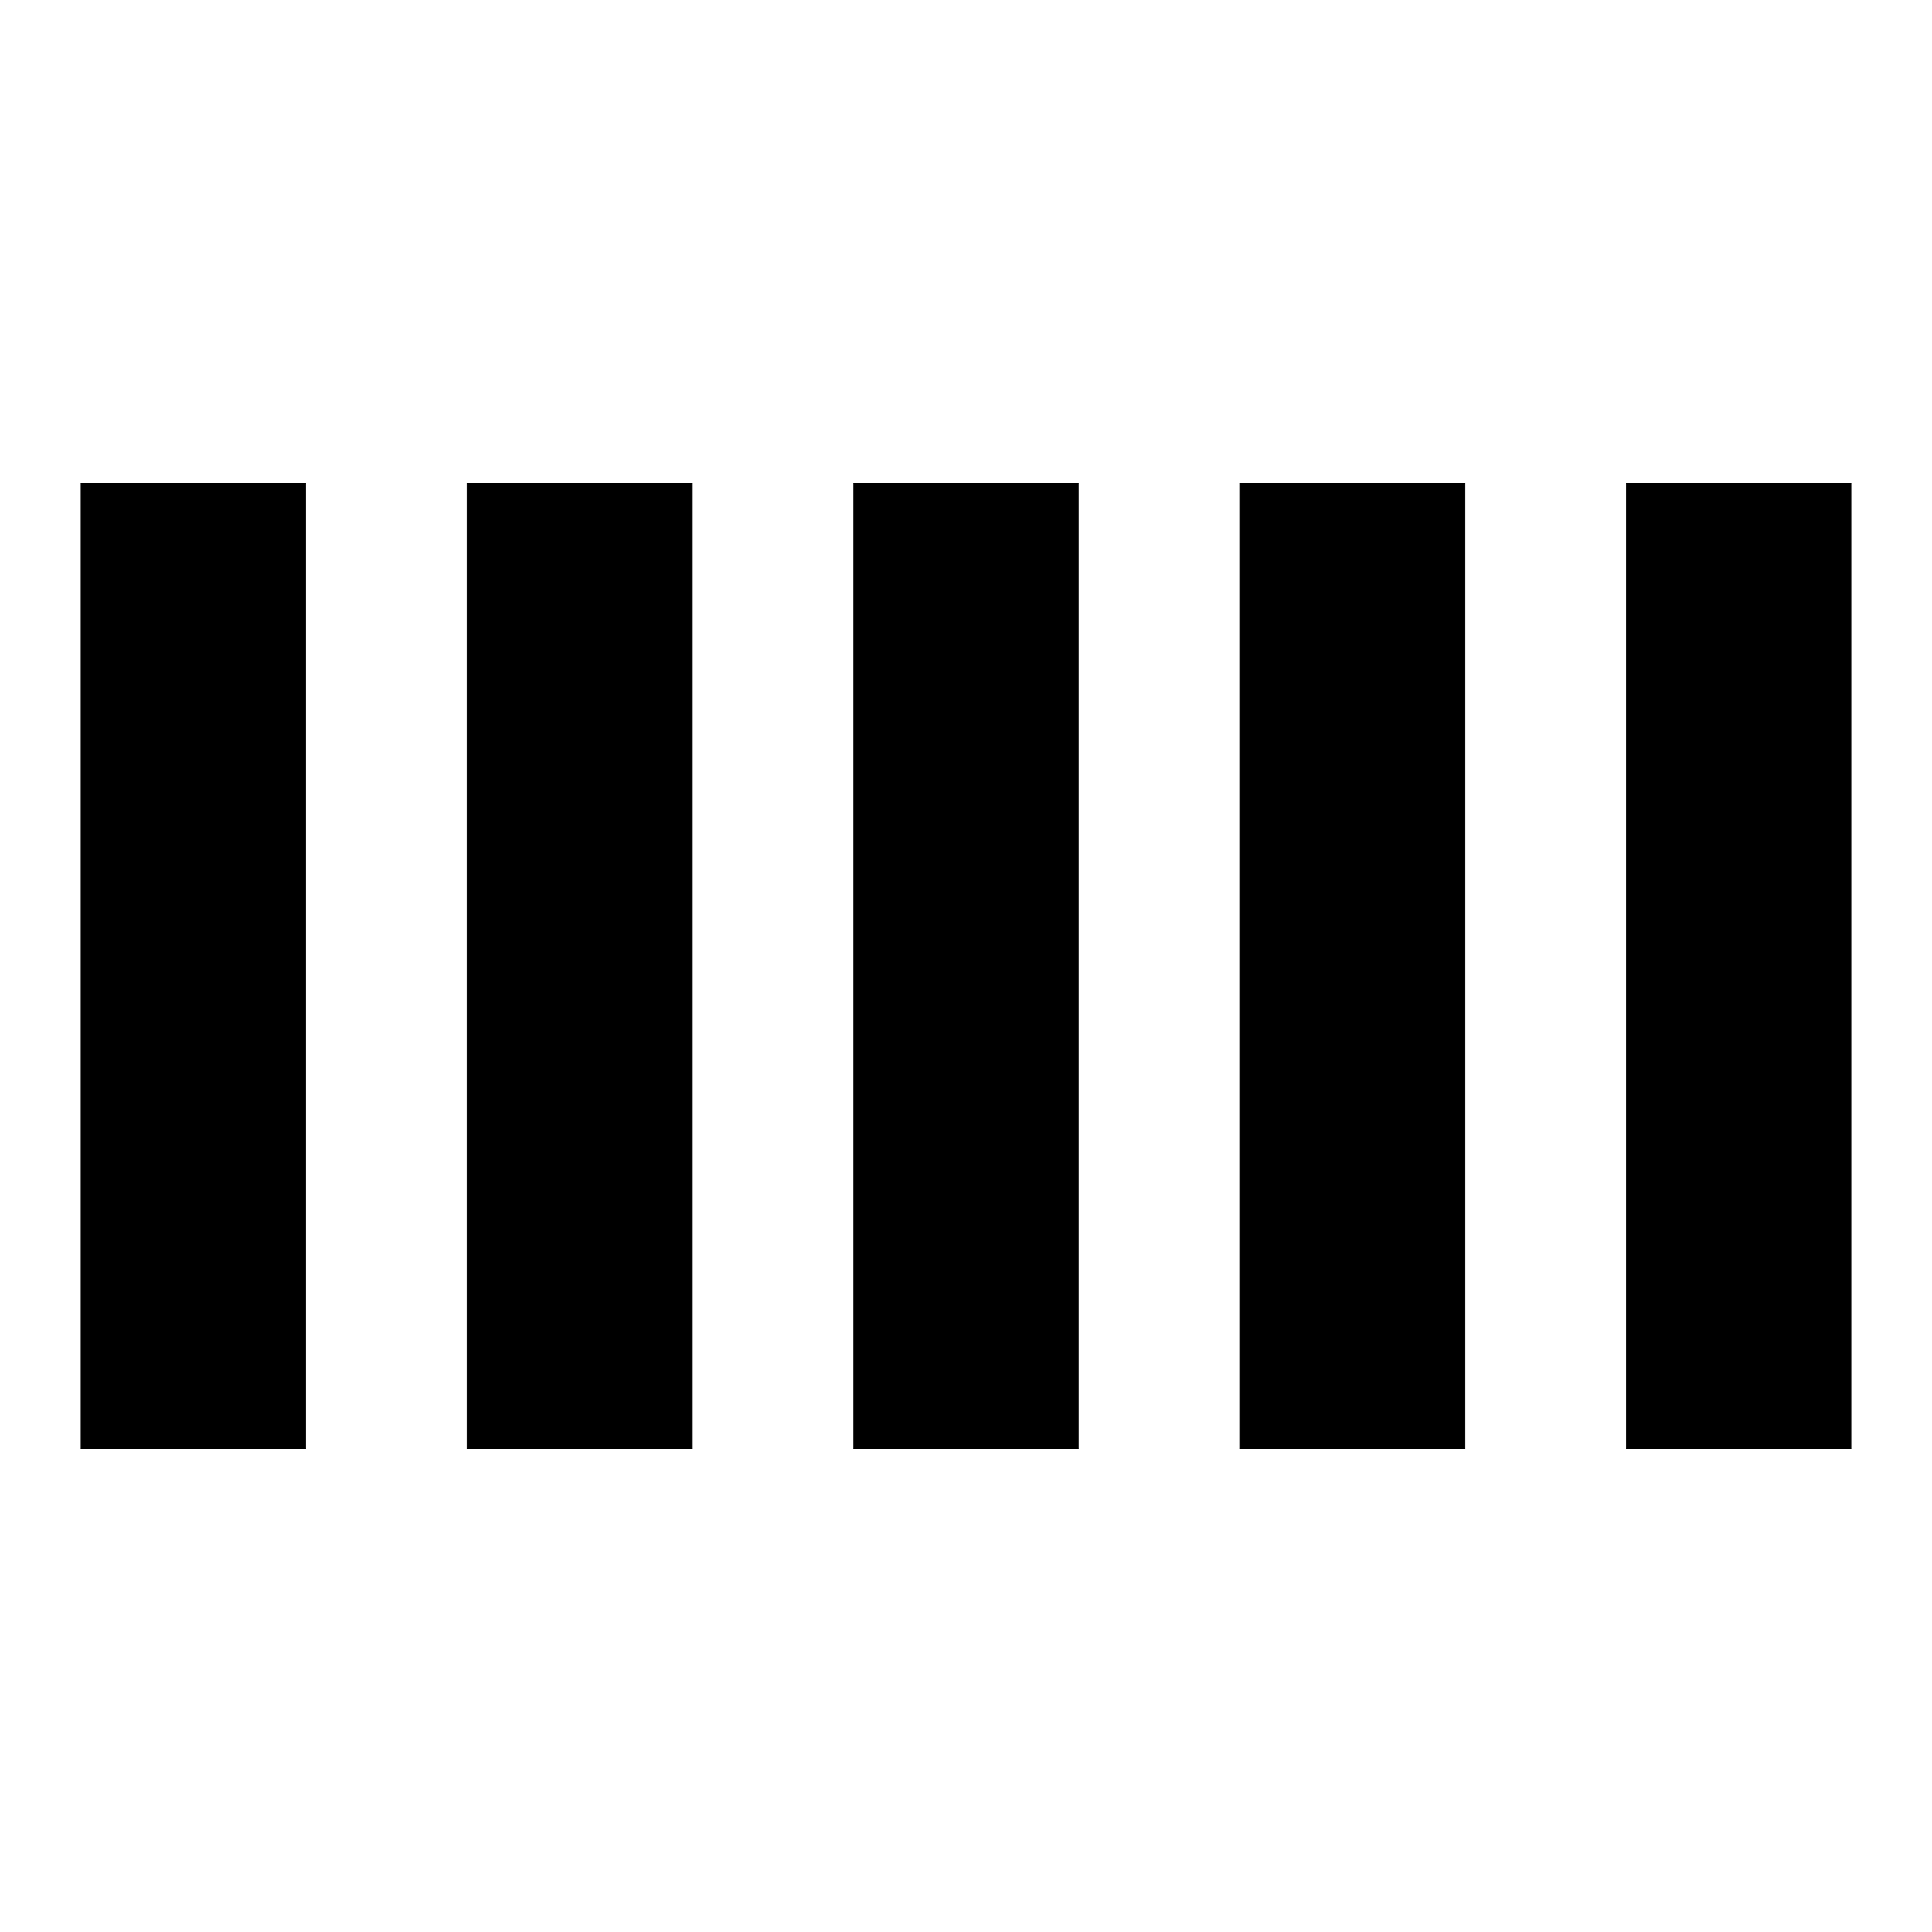
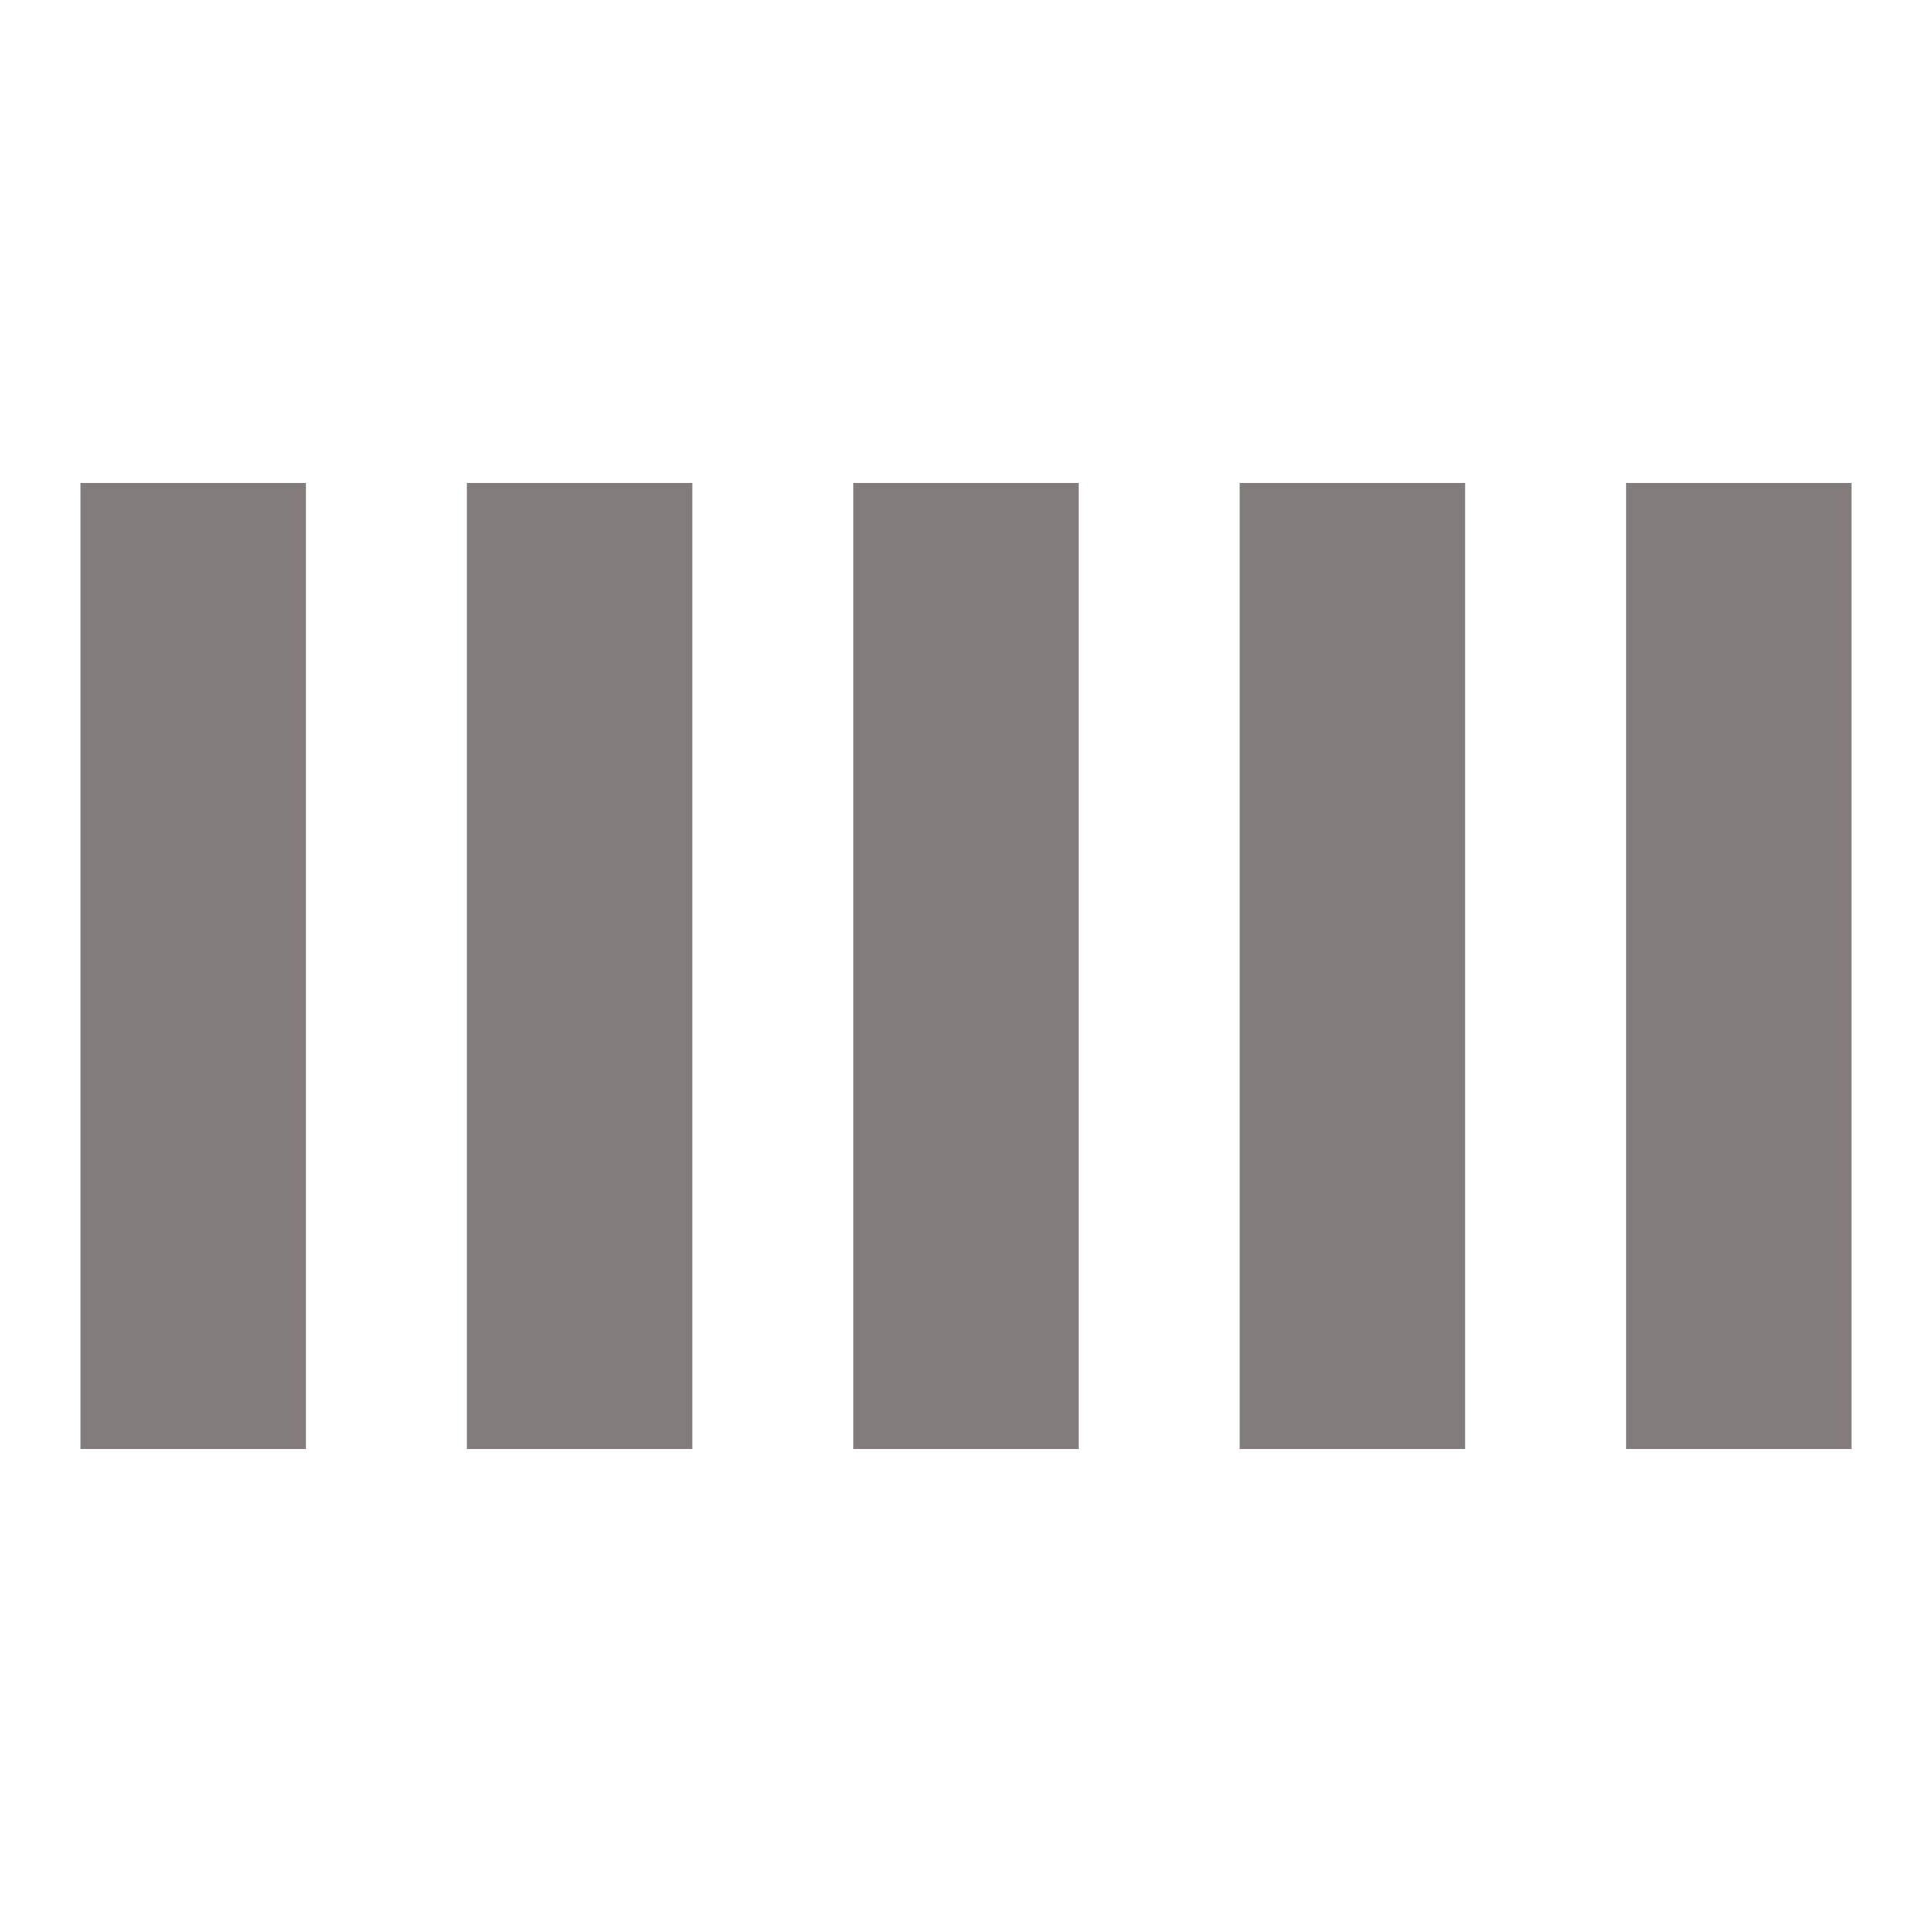
<svg xmlns="http://www.w3.org/2000/svg" width="1em" height="1em" viewBox="0 0 24 24">
-   <rect width="2.8" height="12" x="1" y="6" fill="currentColor">
-     <animate attributeName="y" begin="svgSpinnersBarsScaleMiddle0.begin+0.4s" calcMode="spline" dur="0.6s" keySplines=".14,.73,.34,1;.65,.26,.82,.45" values="6;1;6" />
-     <animate attributeName="height" begin="svgSpinnersBarsScaleMiddle0.begin+0.4s" calcMode="spline" dur="0.6s" keySplines=".14,.73,.34,1;.65,.26,.82,.45" values="12;22;12" />
+   <rect width="2.8" height="12" x="1" y="6" fill="#837c7c">
+     <animate id="svgSpinnersBarsScale0" attributeName="y" begin="0;svgSpinnersBarsScale1.end-0.1s" calcMode="spline" dur="0.6s" keySplines=".36,.61,.3,.98;.36,.61,.3,.98" values="6;1;6" />
+     <animate attributeName="height" begin="0;svgSpinnersBarsScale1.end-0.1s" calcMode="spline" dur="0.6s" keySplines=".36,.61,.3,.98;.36,.61,.3,.98" values="12;22;12" />
  </rect>
-   <rect width="2.8" height="12" x="5.8" y="6" fill="currentColor">
-     <animate attributeName="y" begin="svgSpinnersBarsScaleMiddle0.begin+0.2s" calcMode="spline" dur="0.6s" keySplines=".14,.73,.34,1;.65,.26,.82,.45" values="6;1;6" />
-     <animate attributeName="height" begin="svgSpinnersBarsScaleMiddle0.begin+0.2s" calcMode="spline" dur="0.6s" keySplines=".14,.73,.34,1;.65,.26,.82,.45" values="12;22;12" />
+   <rect width="2.8" height="12" x="5.8" y="6" fill="#837c7c">
+     <animate attributeName="y" begin="svgSpinnersBarsScale0.begin+0.1s" calcMode="spline" dur="0.6s" keySplines=".36,.61,.3,.98;.36,.61,.3,.98" values="6;1;6" />
+     <animate attributeName="height" begin="svgSpinnersBarsScale0.begin+0.1s" calcMode="spline" dur="0.6s" keySplines=".36,.61,.3,.98;.36,.61,.3,.98" values="12;22;12" />
  </rect>
-   <rect width="2.8" height="12" x="10.6" y="6" fill="currentColor">
-     <animate id="svgSpinnersBarsScaleMiddle0" attributeName="y" begin="0;svgSpinnersBarsScaleMiddle1.end-0.1s" calcMode="spline" dur="0.6s" keySplines=".14,.73,.34,1;.65,.26,.82,.45" values="6;1;6" />
-     <animate attributeName="height" begin="0;svgSpinnersBarsScaleMiddle1.end-0.1s" calcMode="spline" dur="0.6s" keySplines=".14,.73,.34,1;.65,.26,.82,.45" values="12;22;12" />
+   <rect width="2.8" height="12" x="10.6" y="6" fill="#837c7c">
+     <animate attributeName="y" begin="svgSpinnersBarsScale0.begin+0.2s" calcMode="spline" dur="0.6s" keySplines=".36,.61,.3,.98;.36,.61,.3,.98" values="6;1;6" />
+     <animate attributeName="height" begin="svgSpinnersBarsScale0.begin+0.2s" calcMode="spline" dur="0.6s" keySplines=".36,.61,.3,.98;.36,.61,.3,.98" values="12;22;12" />
  </rect>
-   <rect width="2.8" height="12" x="15.4" y="6" fill="currentColor">
-     <animate attributeName="y" begin="svgSpinnersBarsScaleMiddle0.begin+0.2s" calcMode="spline" dur="0.6s" keySplines=".14,.73,.34,1;.65,.26,.82,.45" values="6;1;6" />
-     <animate attributeName="height" begin="svgSpinnersBarsScaleMiddle0.begin+0.2s" calcMode="spline" dur="0.6s" keySplines=".14,.73,.34,1;.65,.26,.82,.45" values="12;22;12" />
+   <rect width="2.8" height="12" x="15.4" y="6" fill="#837c7c">
+     <animate attributeName="y" begin="svgSpinnersBarsScale0.begin+0.3s" calcMode="spline" dur="0.6s" keySplines=".36,.61,.3,.98;.36,.61,.3,.98" values="6;1;6" />
+     <animate attributeName="height" begin="svgSpinnersBarsScale0.begin+0.3s" calcMode="spline" dur="0.6s" keySplines=".36,.61,.3,.98;.36,.61,.3,.98" values="12;22;12" />
  </rect>
-   <rect width="2.8" height="12" x="20.2" y="6" fill="currentColor">
-     <animate id="svgSpinnersBarsScaleMiddle1" attributeName="y" begin="svgSpinnersBarsScaleMiddle0.begin+0.4s" calcMode="spline" dur="0.6s" keySplines=".14,.73,.34,1;.65,.26,.82,.45" values="6;1;6" />
-     <animate attributeName="height" begin="svgSpinnersBarsScaleMiddle0.begin+0.4s" calcMode="spline" dur="0.6s" keySplines=".14,.73,.34,1;.65,.26,.82,.45" values="12;22;12" />
+   <rect width="2.8" height="12" x="20.2" y="6" fill="#837c7c">
+     <animate id="svgSpinnersBarsScale1" attributeName="y" begin="svgSpinnersBarsScale0.begin+0.4s" calcMode="spline" dur="0.6s" keySplines=".36,.61,.3,.98;.36,.61,.3,.98" values="6;1;6" />
+     <animate attributeName="height" begin="svgSpinnersBarsScale0.begin+0.4s" calcMode="spline" dur="0.6s" keySplines=".36,.61,.3,.98;.36,.61,.3,.98" values="12;22;12" />
  </rect>
</svg>
